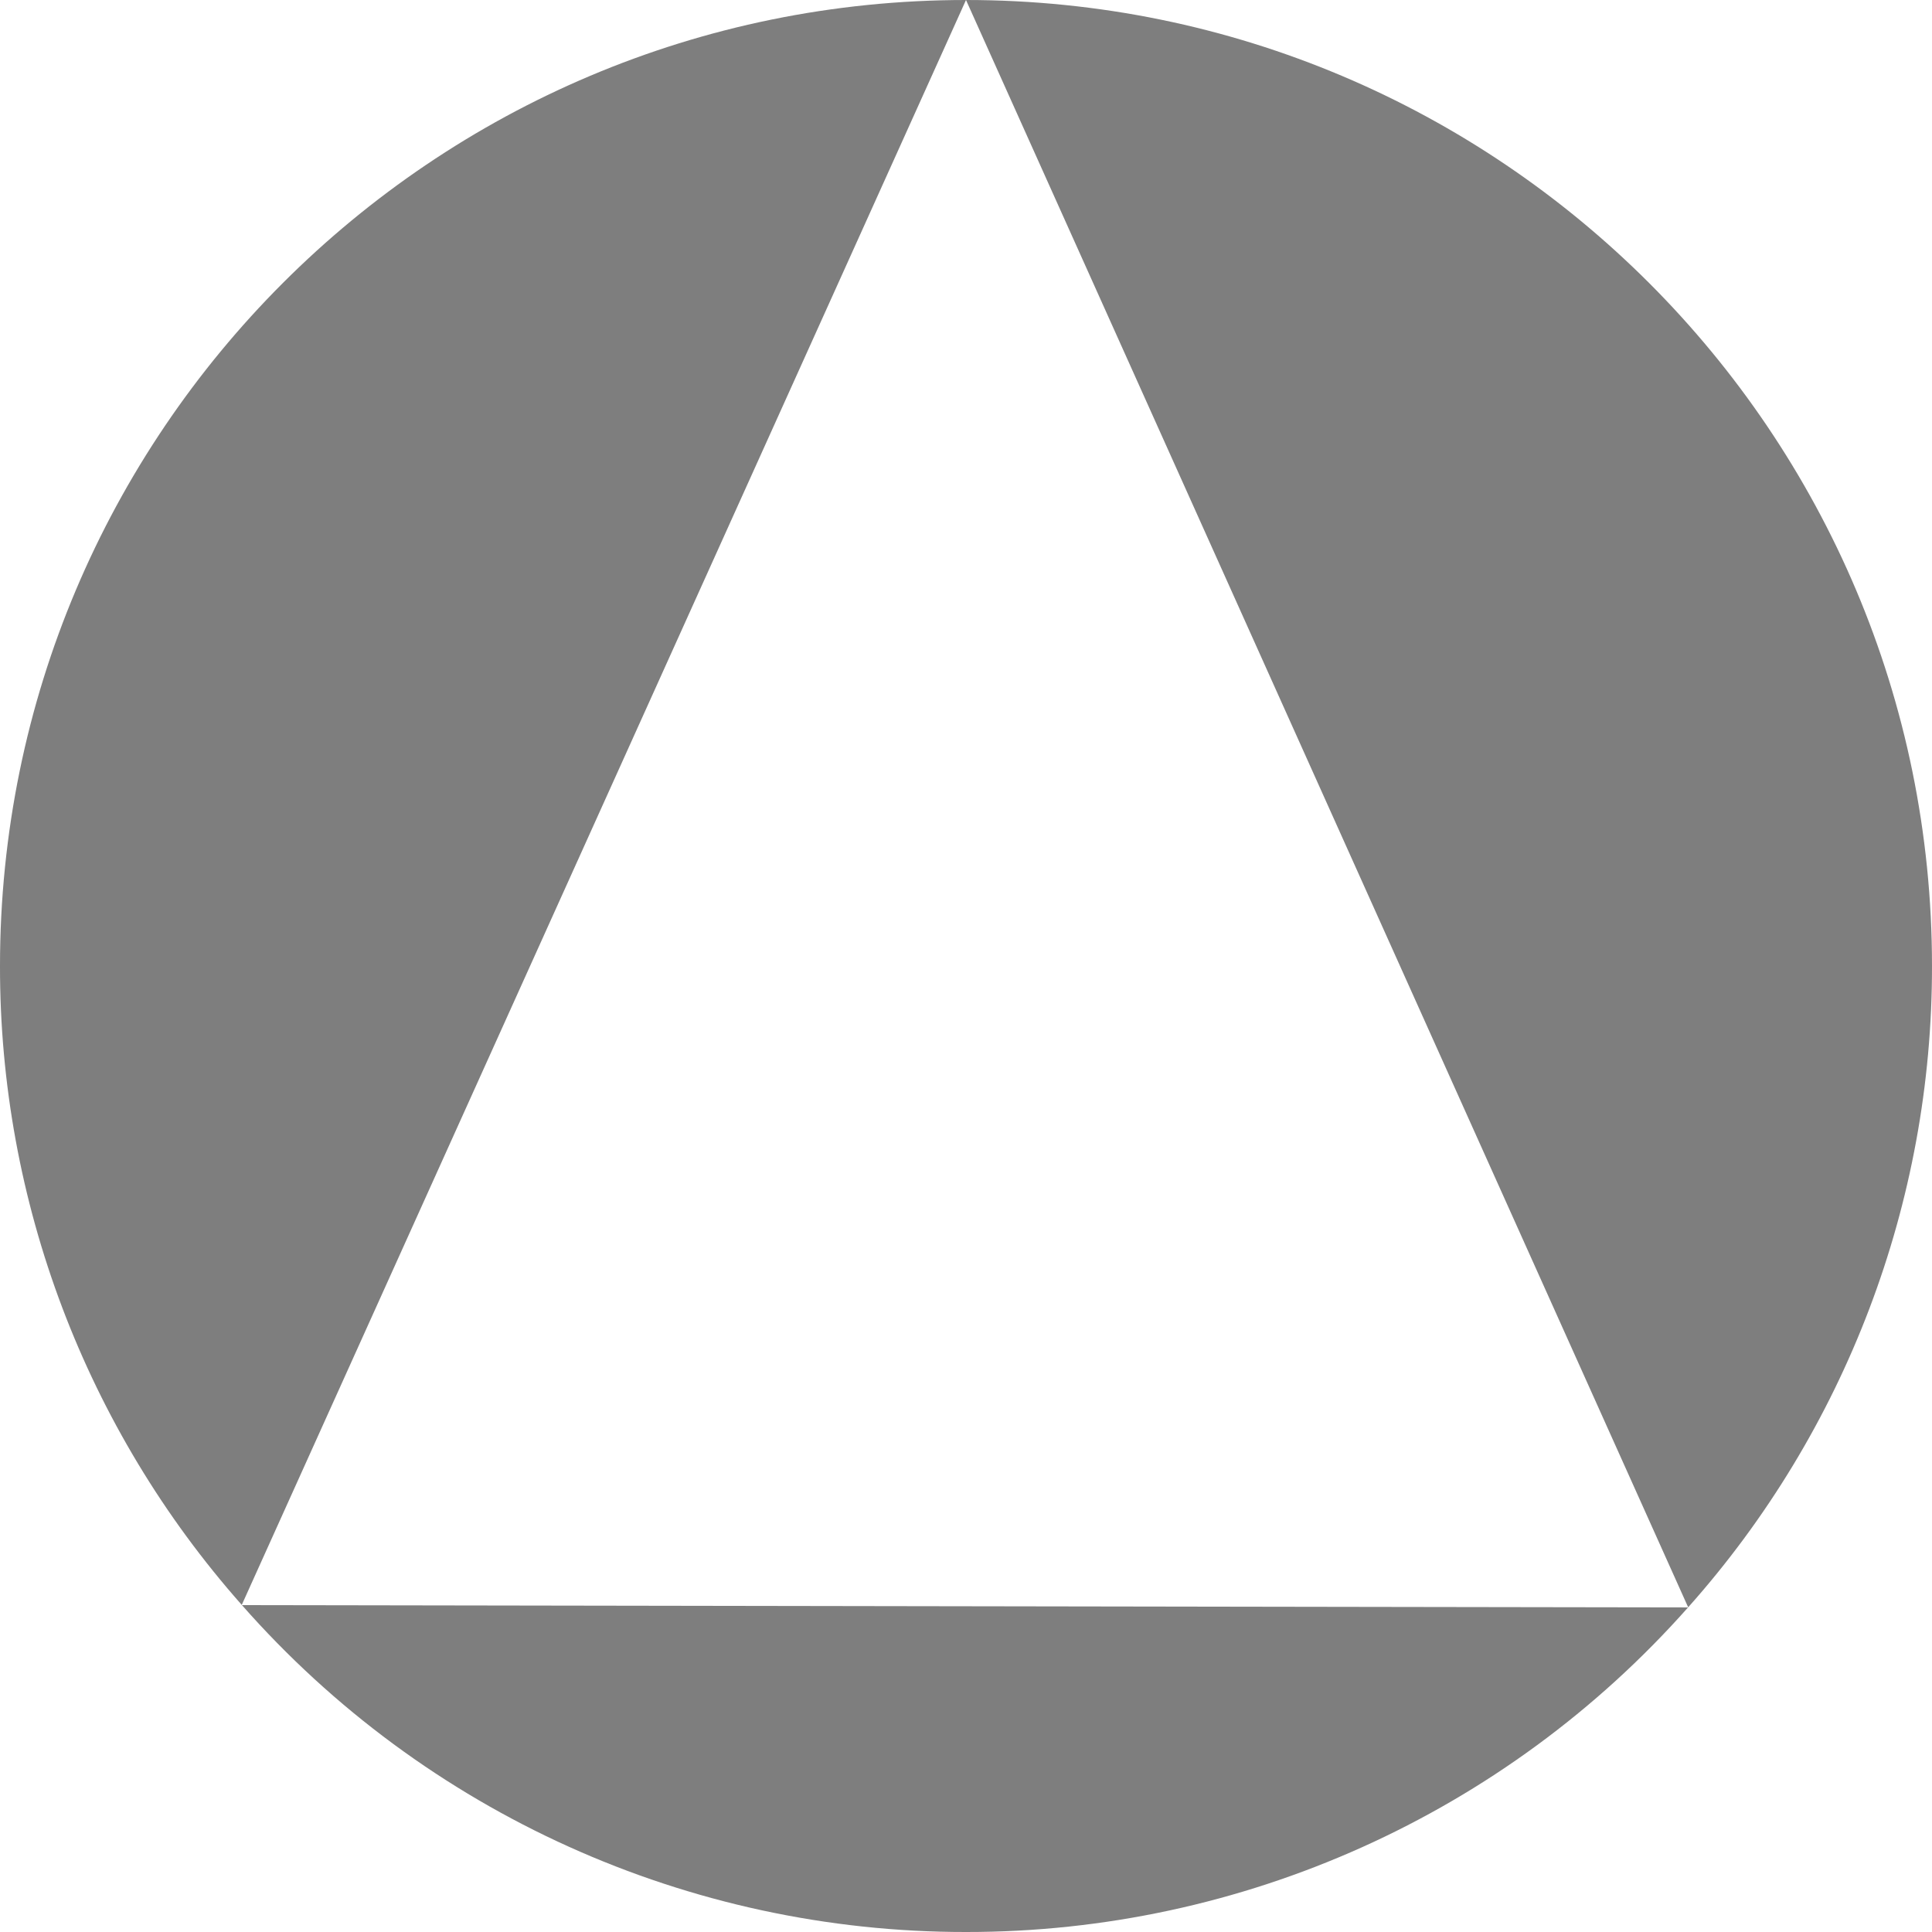
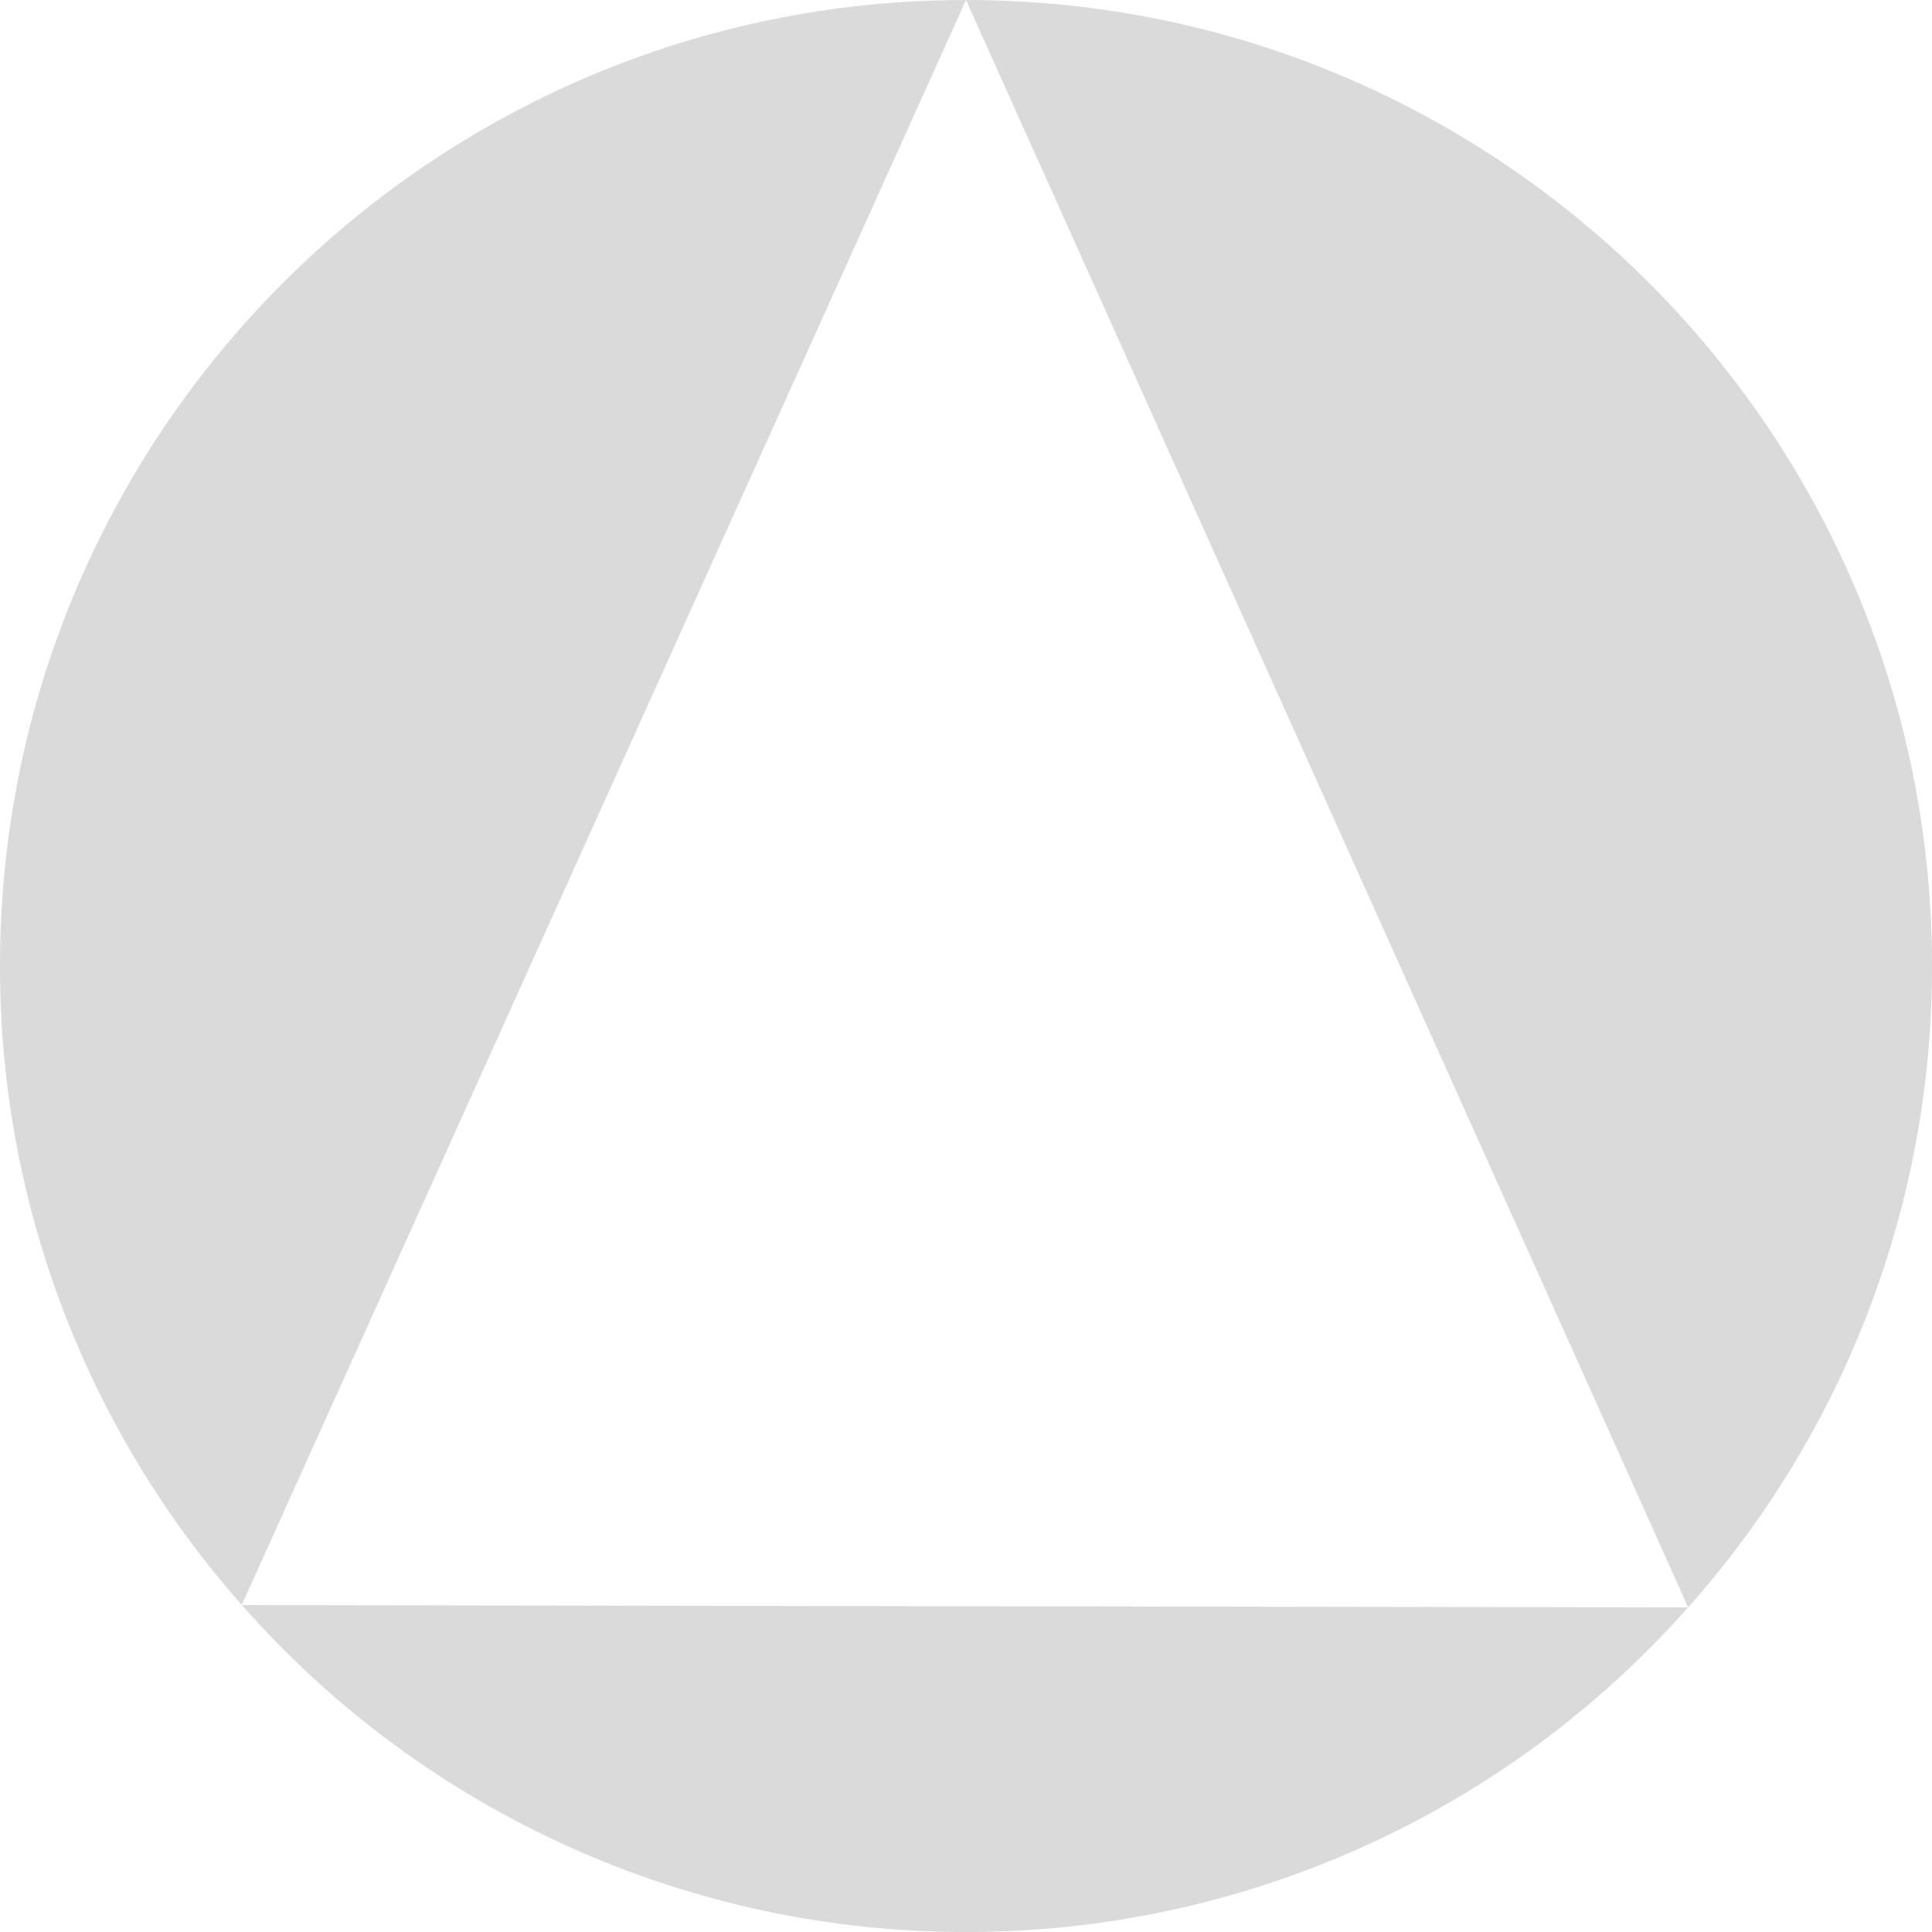
- <svg xmlns="http://www.w3.org/2000/svg" id="be3781f0-ab9e-4969-9c01-675a403423e4" data-name="Layer 1" viewBox="0 0 79.562 79.562">
+ <svg xmlns="http://www.w3.org/2000/svg" id="a29fd6d6-125d-4efb-b38f-9c0e07af3e02" data-name="Layer 1" viewBox="0 0 79.562 79.562">
  <defs>
    <style>
-       .a3bb58db-fcb9-40d7-8e6e-25d02db3d7e9 {
+       .b2e6816e-7836-4019-9674-e37744fc84d8 {
+         opacity: 0.29;
+       }
+ 
+       .a339a2bc-b3e7-4b8c-ab58-1e37b73b5692 {
        fill: #7e7e7e;
      }
    </style>
  </defs>
-   <g>
-     <path class="a3bb58db-fcb9-40d7-8e6e-25d02db3d7e9" d="M79.781,40A39.781,39.781,0,0,0,40,.219L69.74,66.41A39.623,39.623,0,0,0,79.781,40Z" transform="translate(-0.21912 -0.21906)" />
-     <path class="a3bb58db-fcb9-40d7-8e6e-25d02db3d7e9" d="M40,79.781a39.675,39.675,0,0,0,29.735-13.366l-59.552-.095A39.675,39.675,0,0,0,40,79.781Z" transform="translate(-0.21912 -0.21906)" />
-     <path class="a3bb58db-fcb9-40d7-8e6e-25d02db3d7e9" d="M.219,40a39.619,39.619,0,0,0,9.956,26.311L40,.219A39.781,39.781,0,0,0,.219,40Z" transform="translate(-0.21912 -0.21906)" />
+   <g class="b2e6816e-7836-4019-9674-e37744fc84d8">
+     <path class="a339a2bc-b3e7-4b8c-ab58-1e37b73b5692" d="M79.781,40A39.781,39.781,0,0,0,40,.219L69.74,66.41A39.623,39.623,0,0,0,79.781,40Z" transform="translate(-0.21912 -0.21906)" />
+     <path class="a339a2bc-b3e7-4b8c-ab58-1e37b73b5692" d="M40,79.781a39.675,39.675,0,0,0,29.735-13.366l-59.552-.095A39.675,39.675,0,0,0,40,79.781Z" transform="translate(-0.21912 -0.21906)" />
+     <path class="a339a2bc-b3e7-4b8c-ab58-1e37b73b5692" d="M.219,40a39.619,39.619,0,0,0,9.956,26.311L40,.219A39.781,39.781,0,0,0,.219,40Z" transform="translate(-0.21912 -0.21906)" />
  </g>
</svg>
